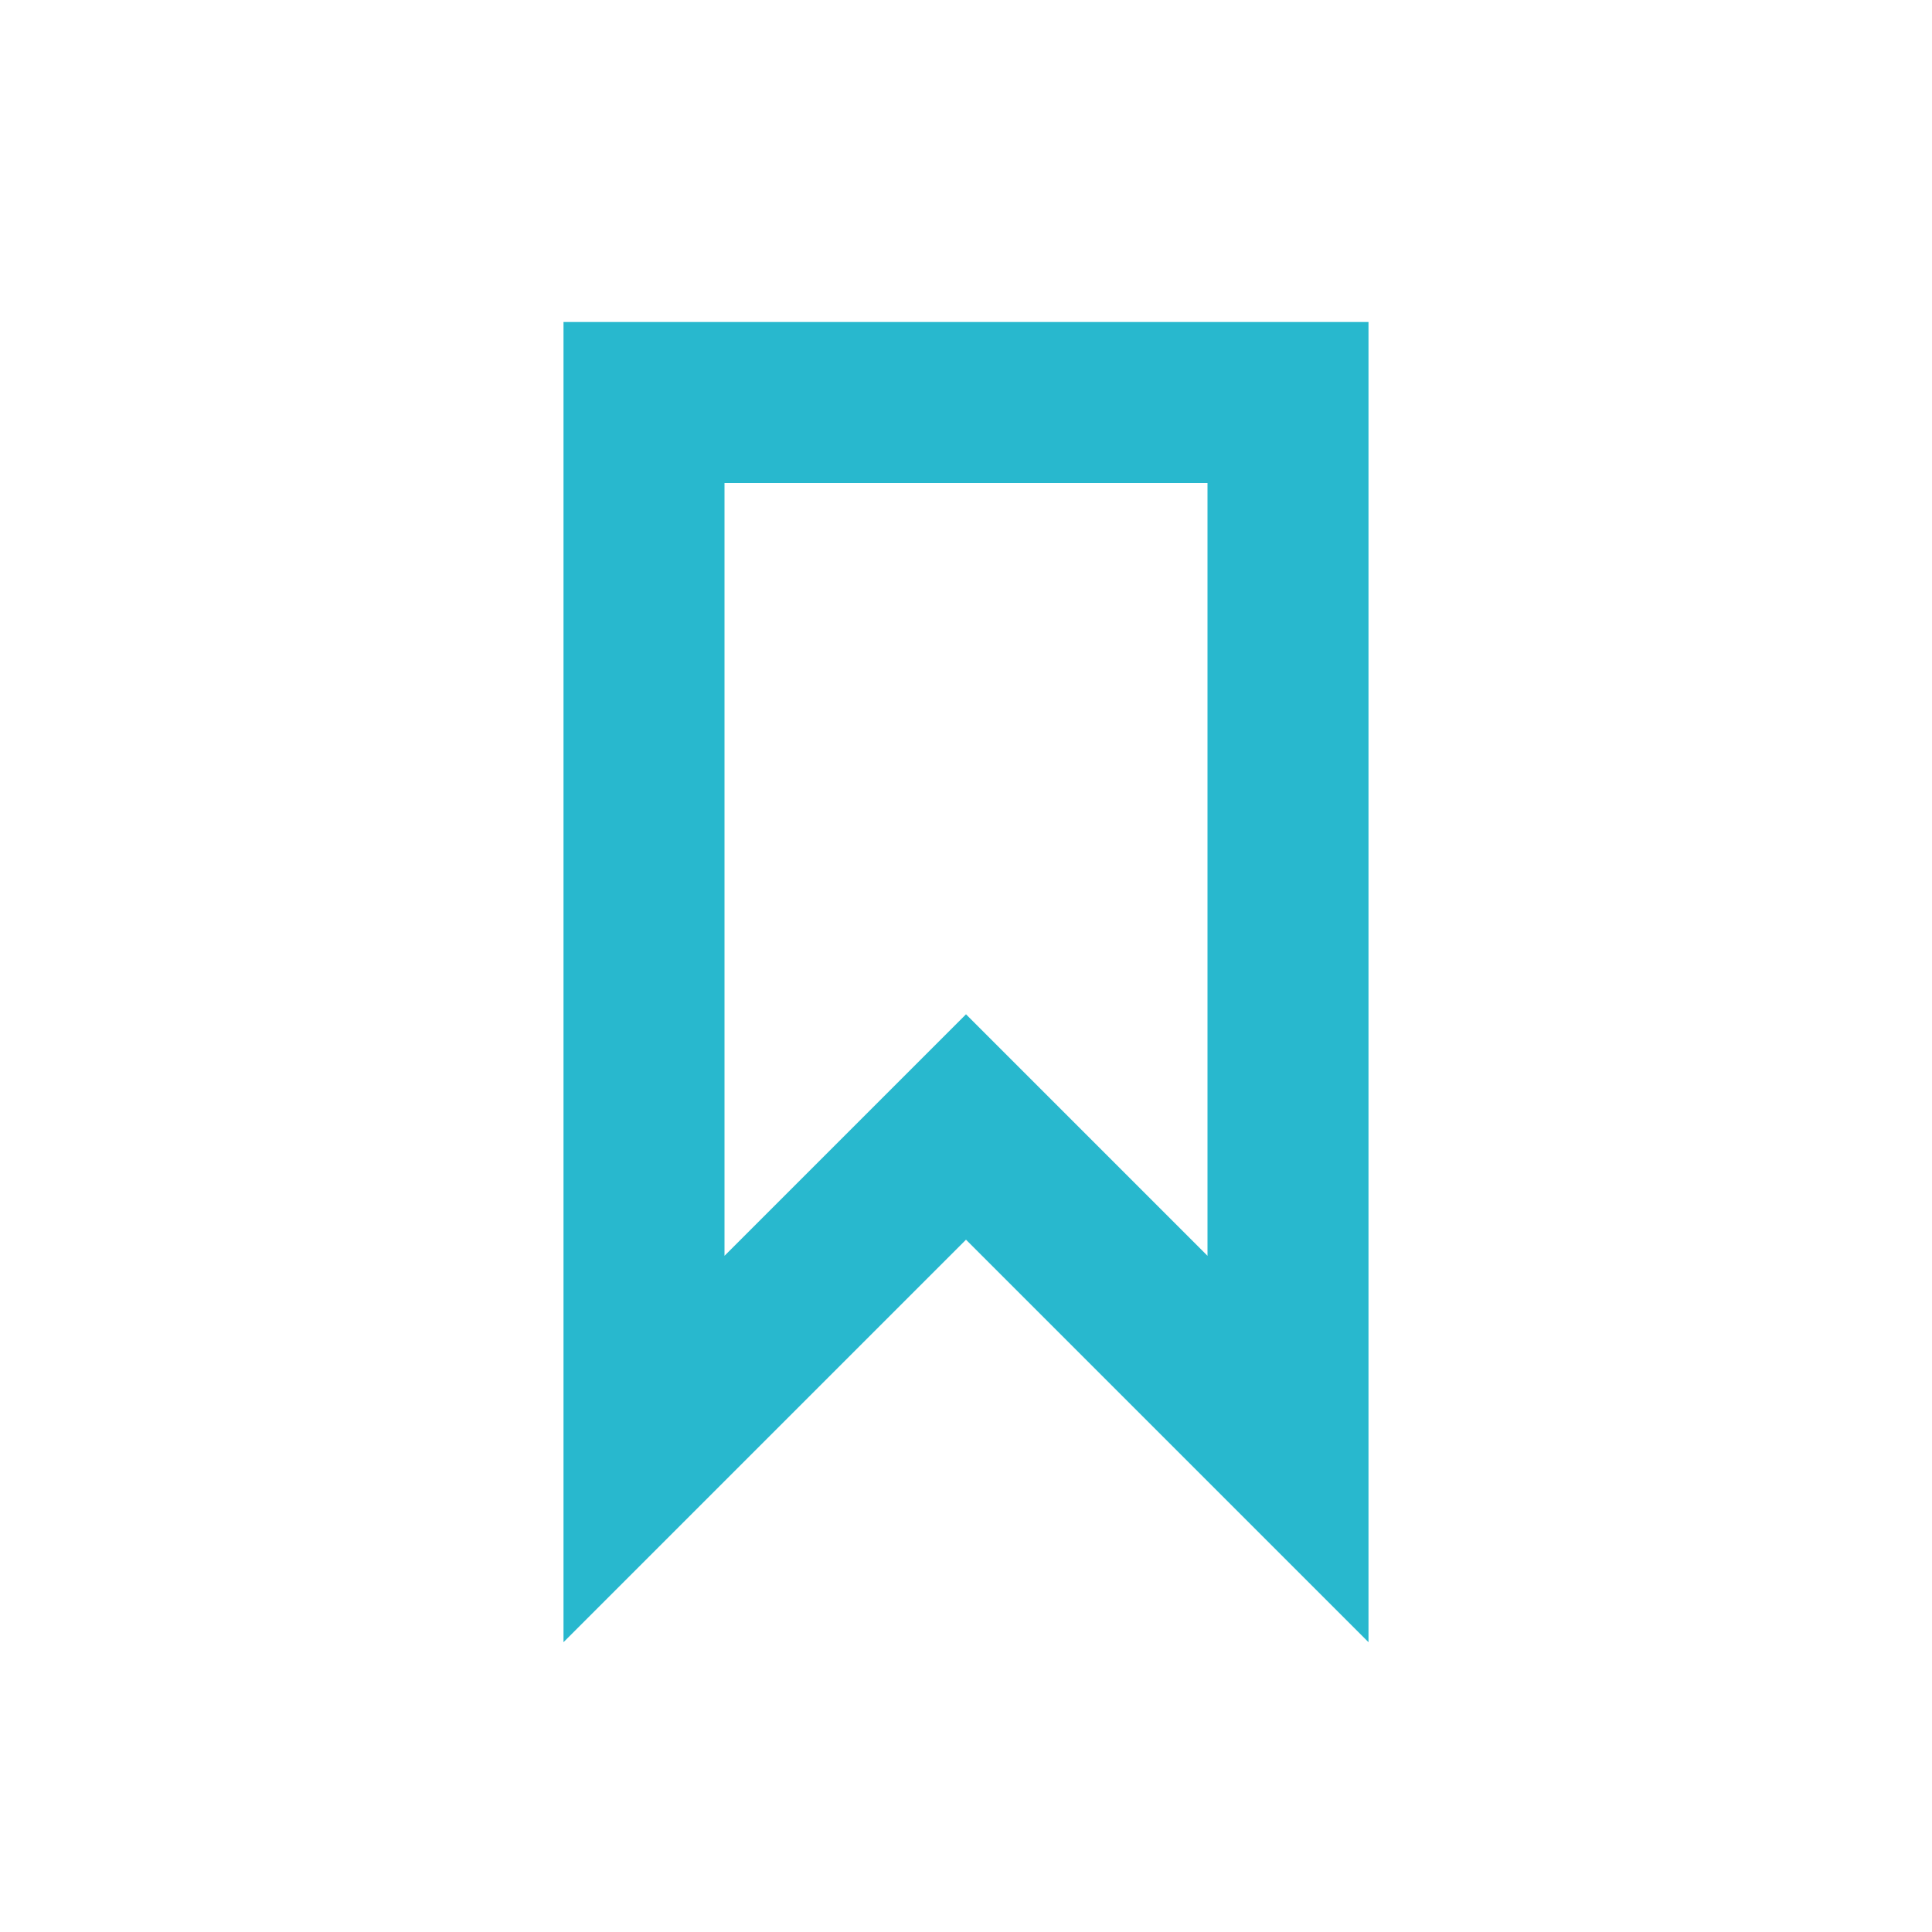
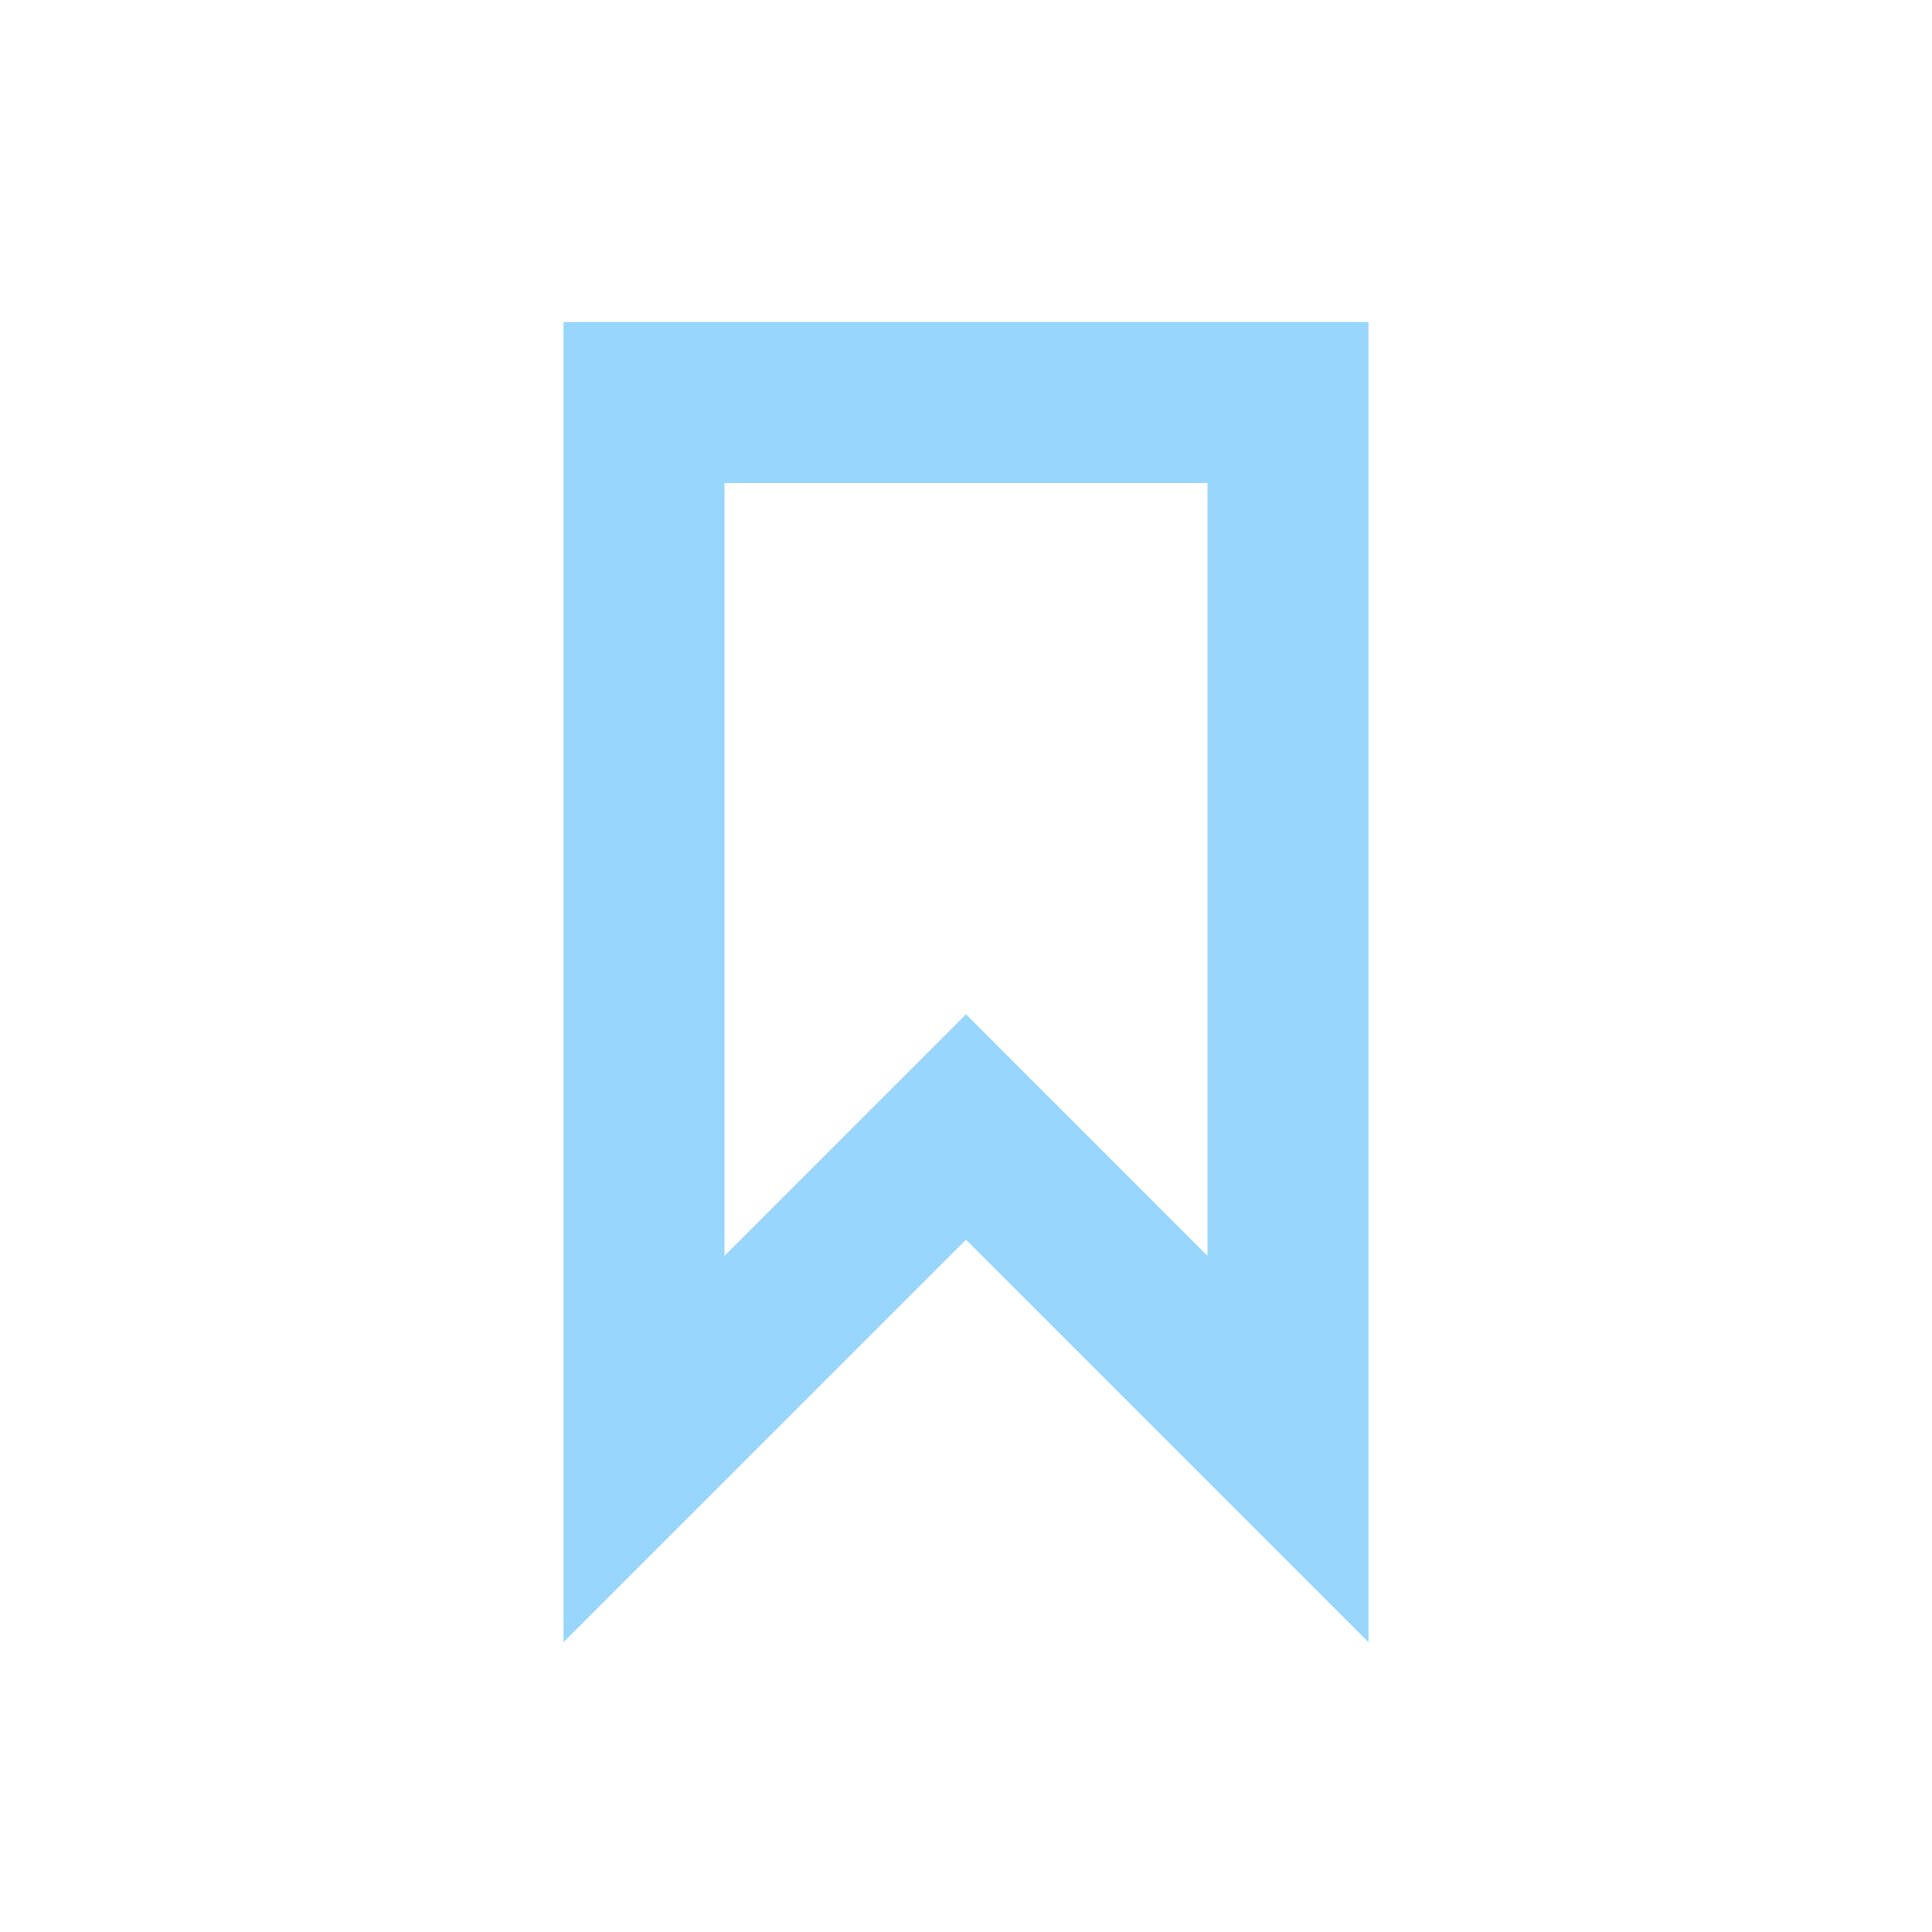
<svg xmlns="http://www.w3.org/2000/svg" version="1.1" id="Layer_1" x="0px" y="0px" viewBox="0 0 24 24" style="enable-background:new 0 0 24 24;" xml:space="preserve">
-   <style type="text/css">
- 	.st0{fill:#28B8CE;}
+   <defs id="defs16" />
+   <style type="text/css" id="style2">
+ 	.st0{fill:#E08C6F;}
	.st1{fill:none;}
</style>
  <g id="Artboard">
    <g id="ic-label" transform="translate(2, 2)">
      <g id="Group_8996" transform="translate(5, 2)">
-         <path id="Path_18961" class="st0" d="M10,16.4l-5-5l-5,5V0h10V16.4z M5,8.6l3,3V2H2v9.6L5,8.6z" />
+         <path id="Path_18961" class="st0" d="M10,16.4l-5-5l-5,5V0h10V16.4z M5,8.6l3,3V2H2v9.6L5,8.6z" style="fill:#98d6fd;fill-opacity:1" />
      </g>
      <polygon id="Rectangle_4641" class="st1" points="0,0 20,0 20,20 0,20   " />
    </g>
  </g>
</svg>
